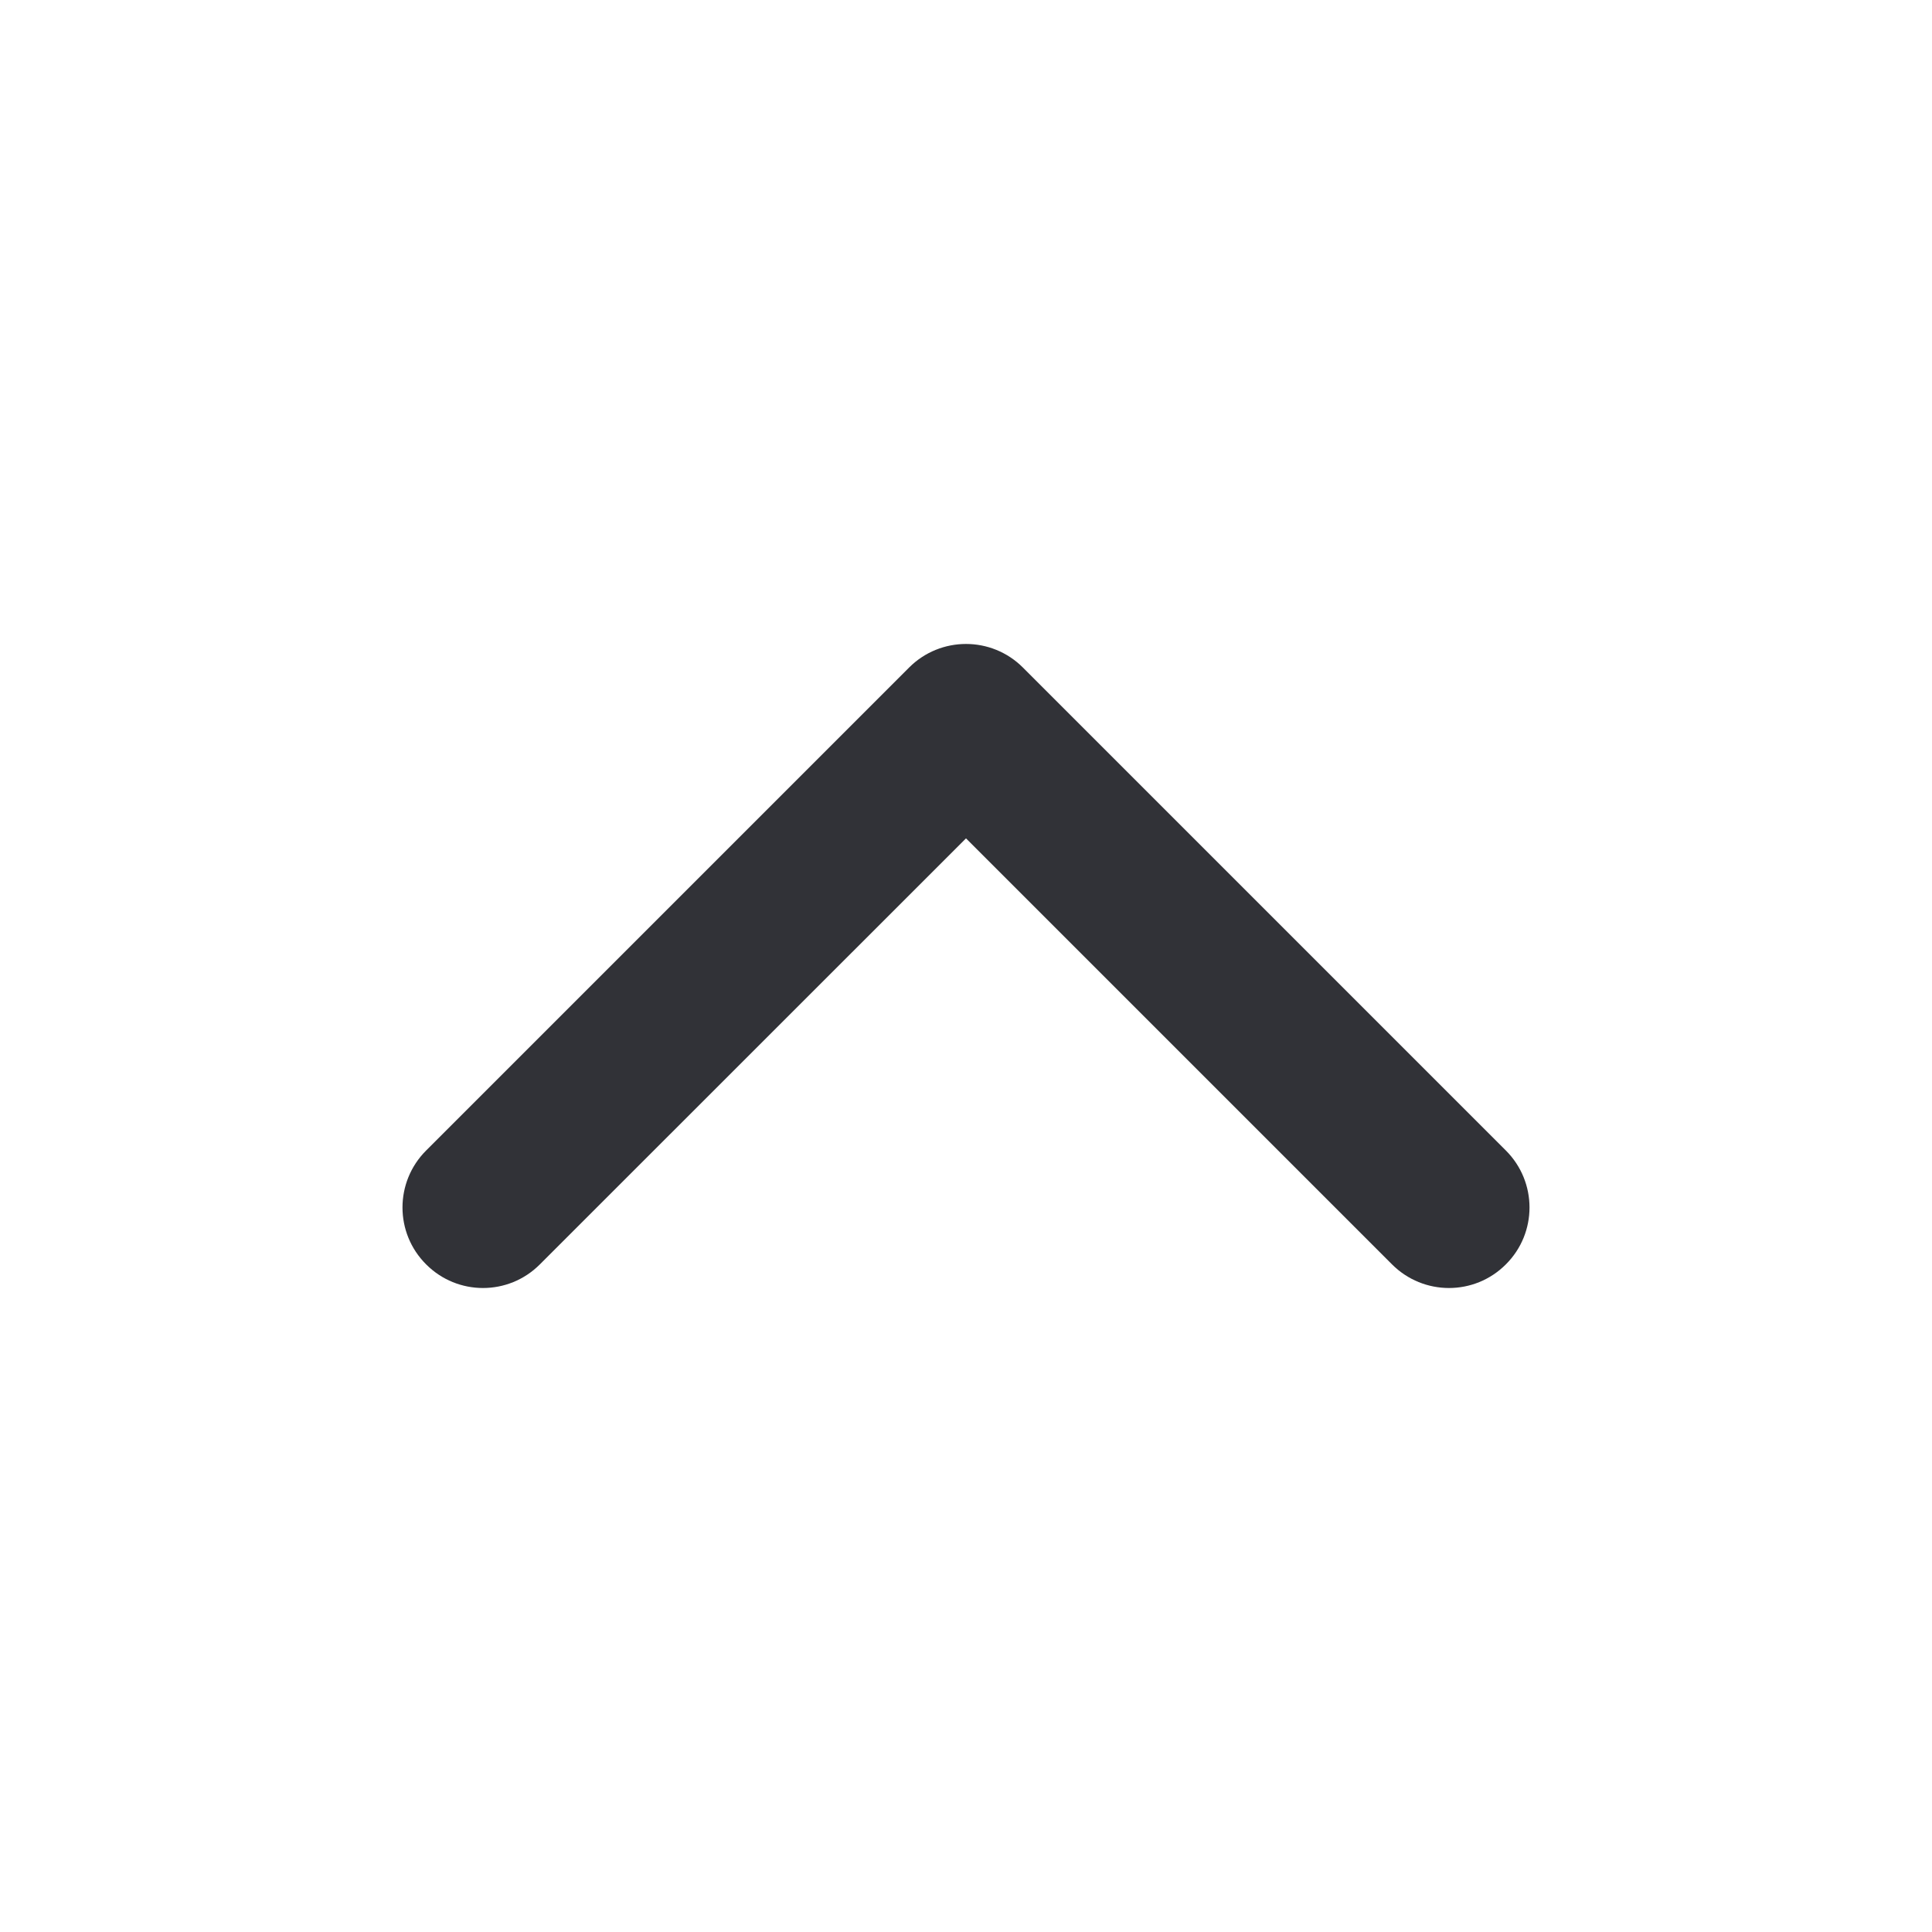
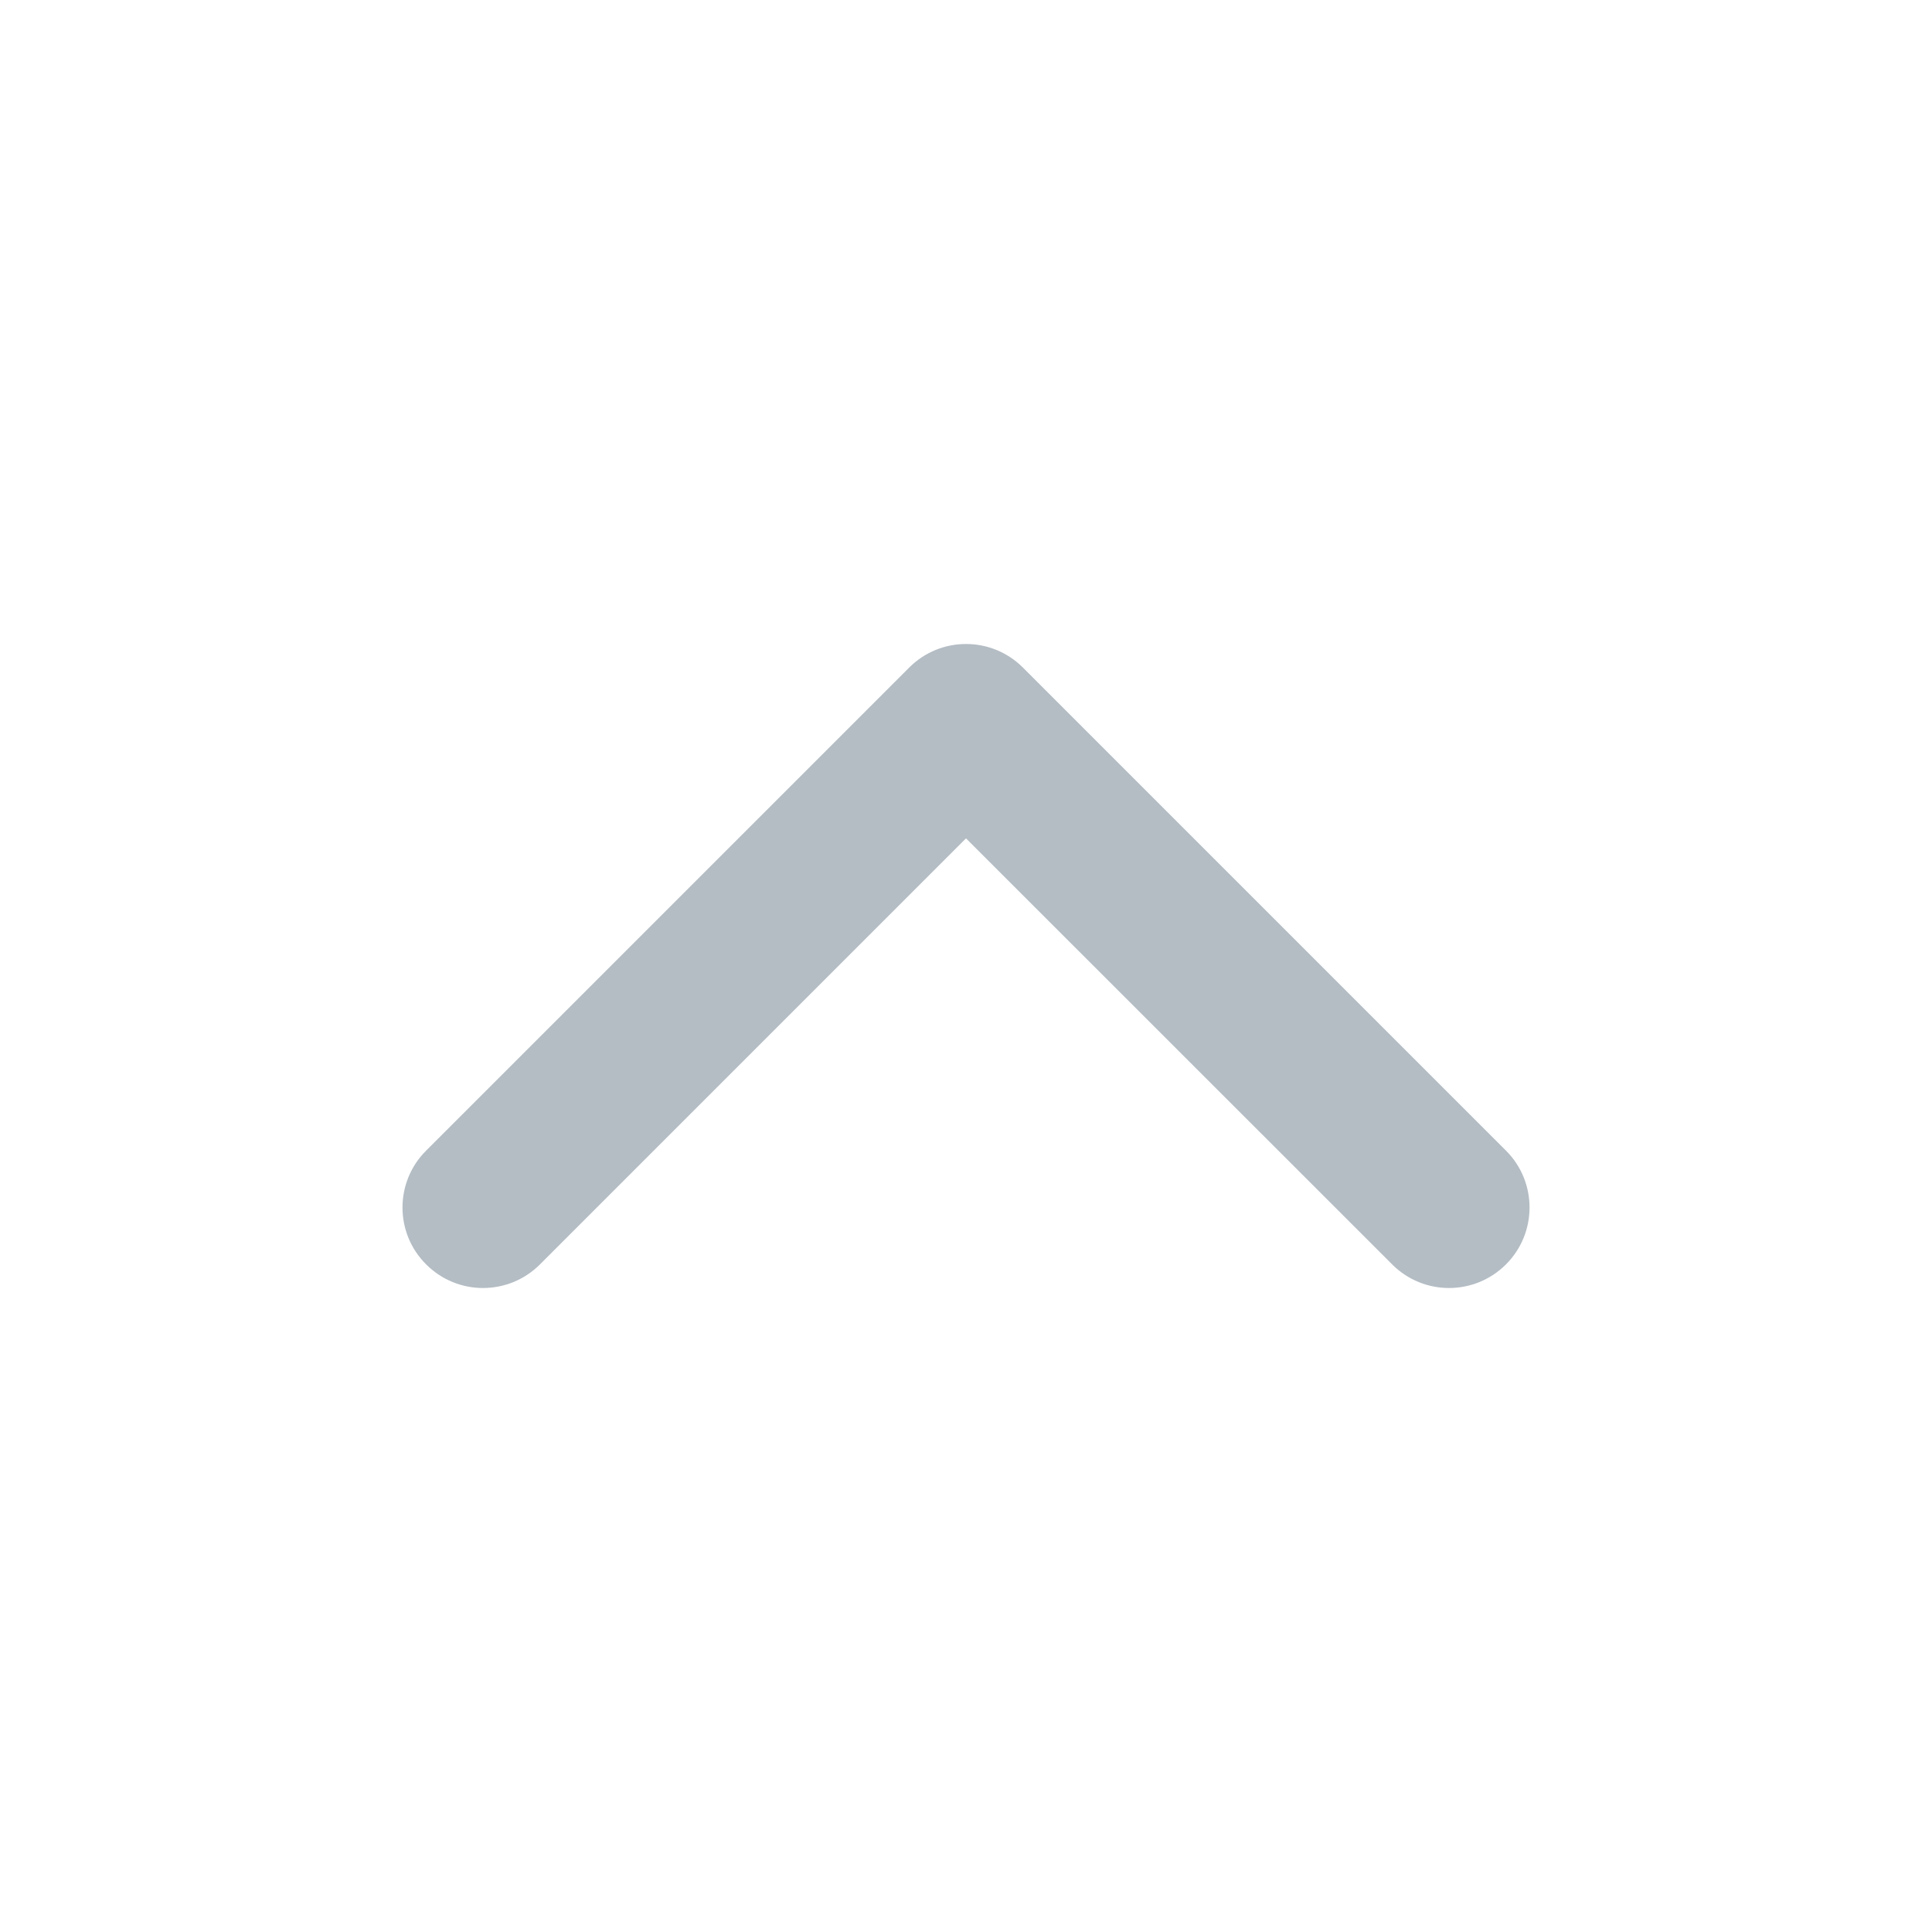
<svg xmlns="http://www.w3.org/2000/svg" width="16" height="16" viewBox="0 0 16 16" fill="none">
-   <path fill-rule="evenodd" clip-rule="evenodd" d="M3.529 10.471C3.268 10.211 3.268 9.789 3.529 9.528L7.529 5.528C7.789 5.268 8.211 5.268 8.471 5.528L12.471 9.528C12.732 9.789 12.732 10.211 12.471 10.471C12.211 10.732 11.789 10.732 11.528 10.471L8 6.943L4.471 10.471C4.211 10.732 3.789 10.732 3.529 10.471Z" fill="#313237" />
+   <path fill-rule="evenodd" clip-rule="evenodd" d="M3.529 10.471C3.268 10.211 3.268 9.789 3.529 9.529L7.529 5.529C7.789 5.268 8.211 5.268 8.472 5.529L12.472 9.529C12.732 9.789 12.732 10.211 12.472 10.471C12.211 10.732 11.789 10.732 11.529 10.471L8 6.943L4.472 10.471C4.211 10.732 3.789 10.732 3.529 10.471Z" fill="#B4BDC4" />
</svg>
